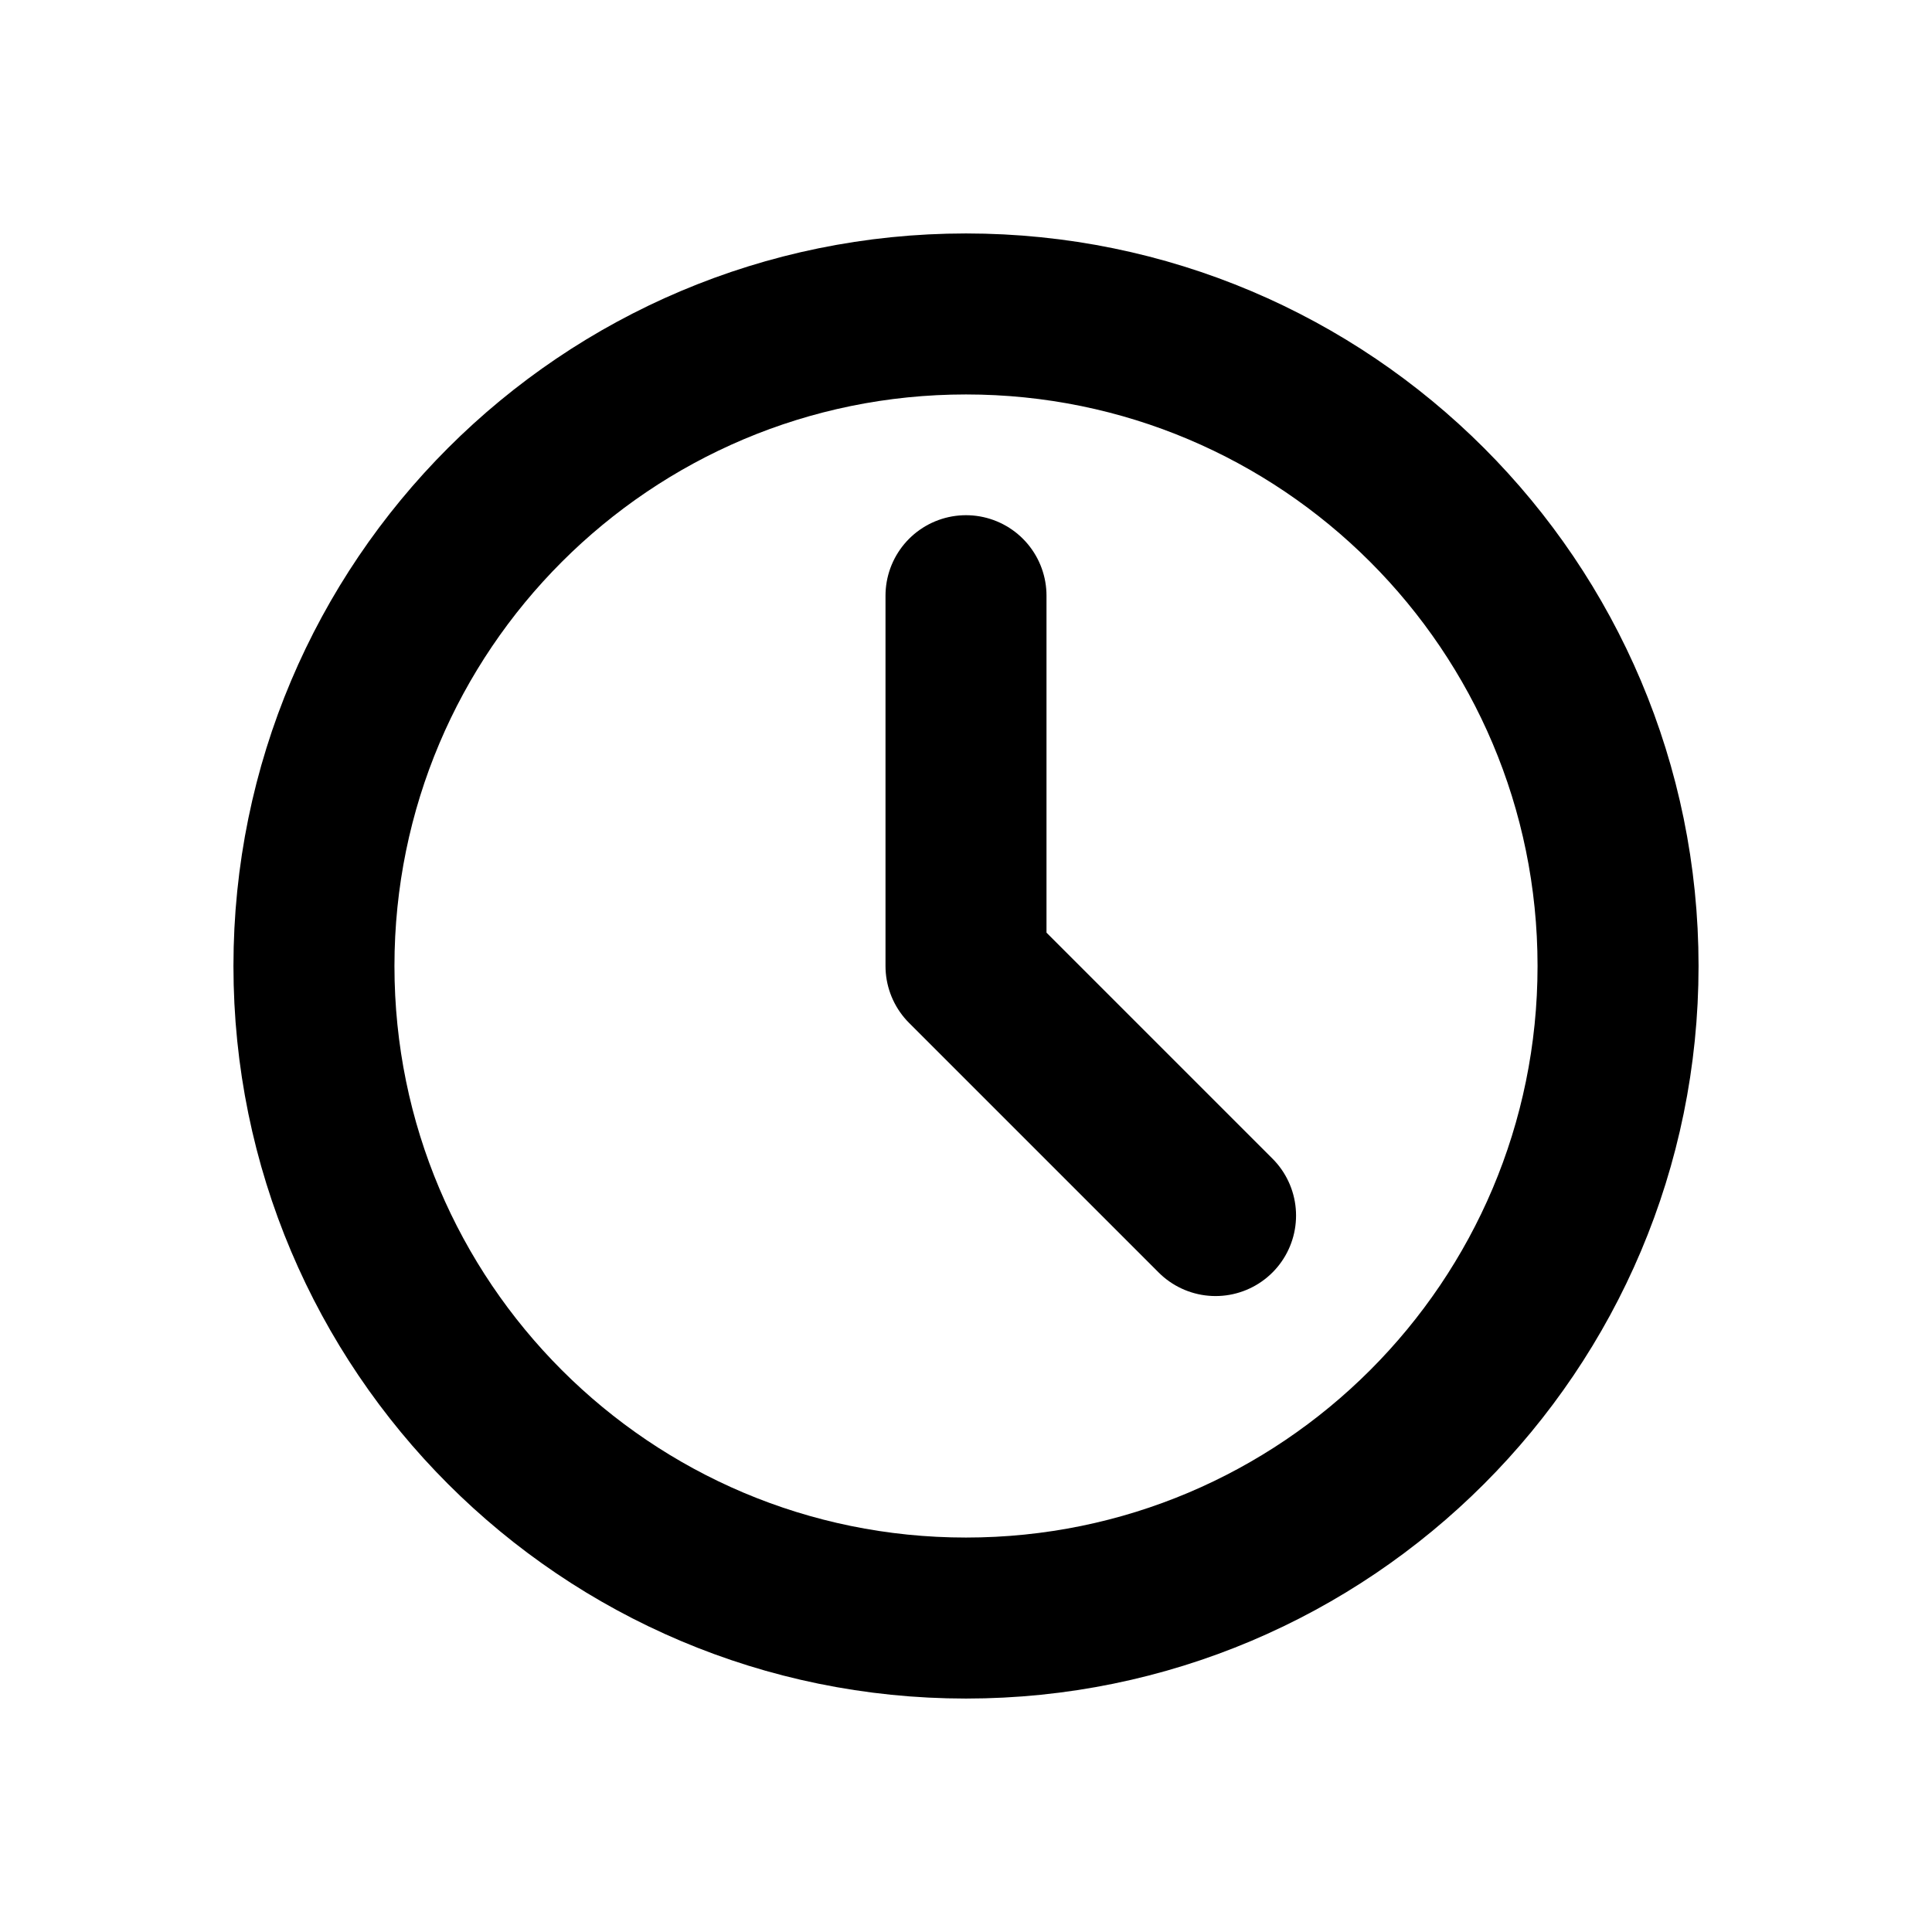
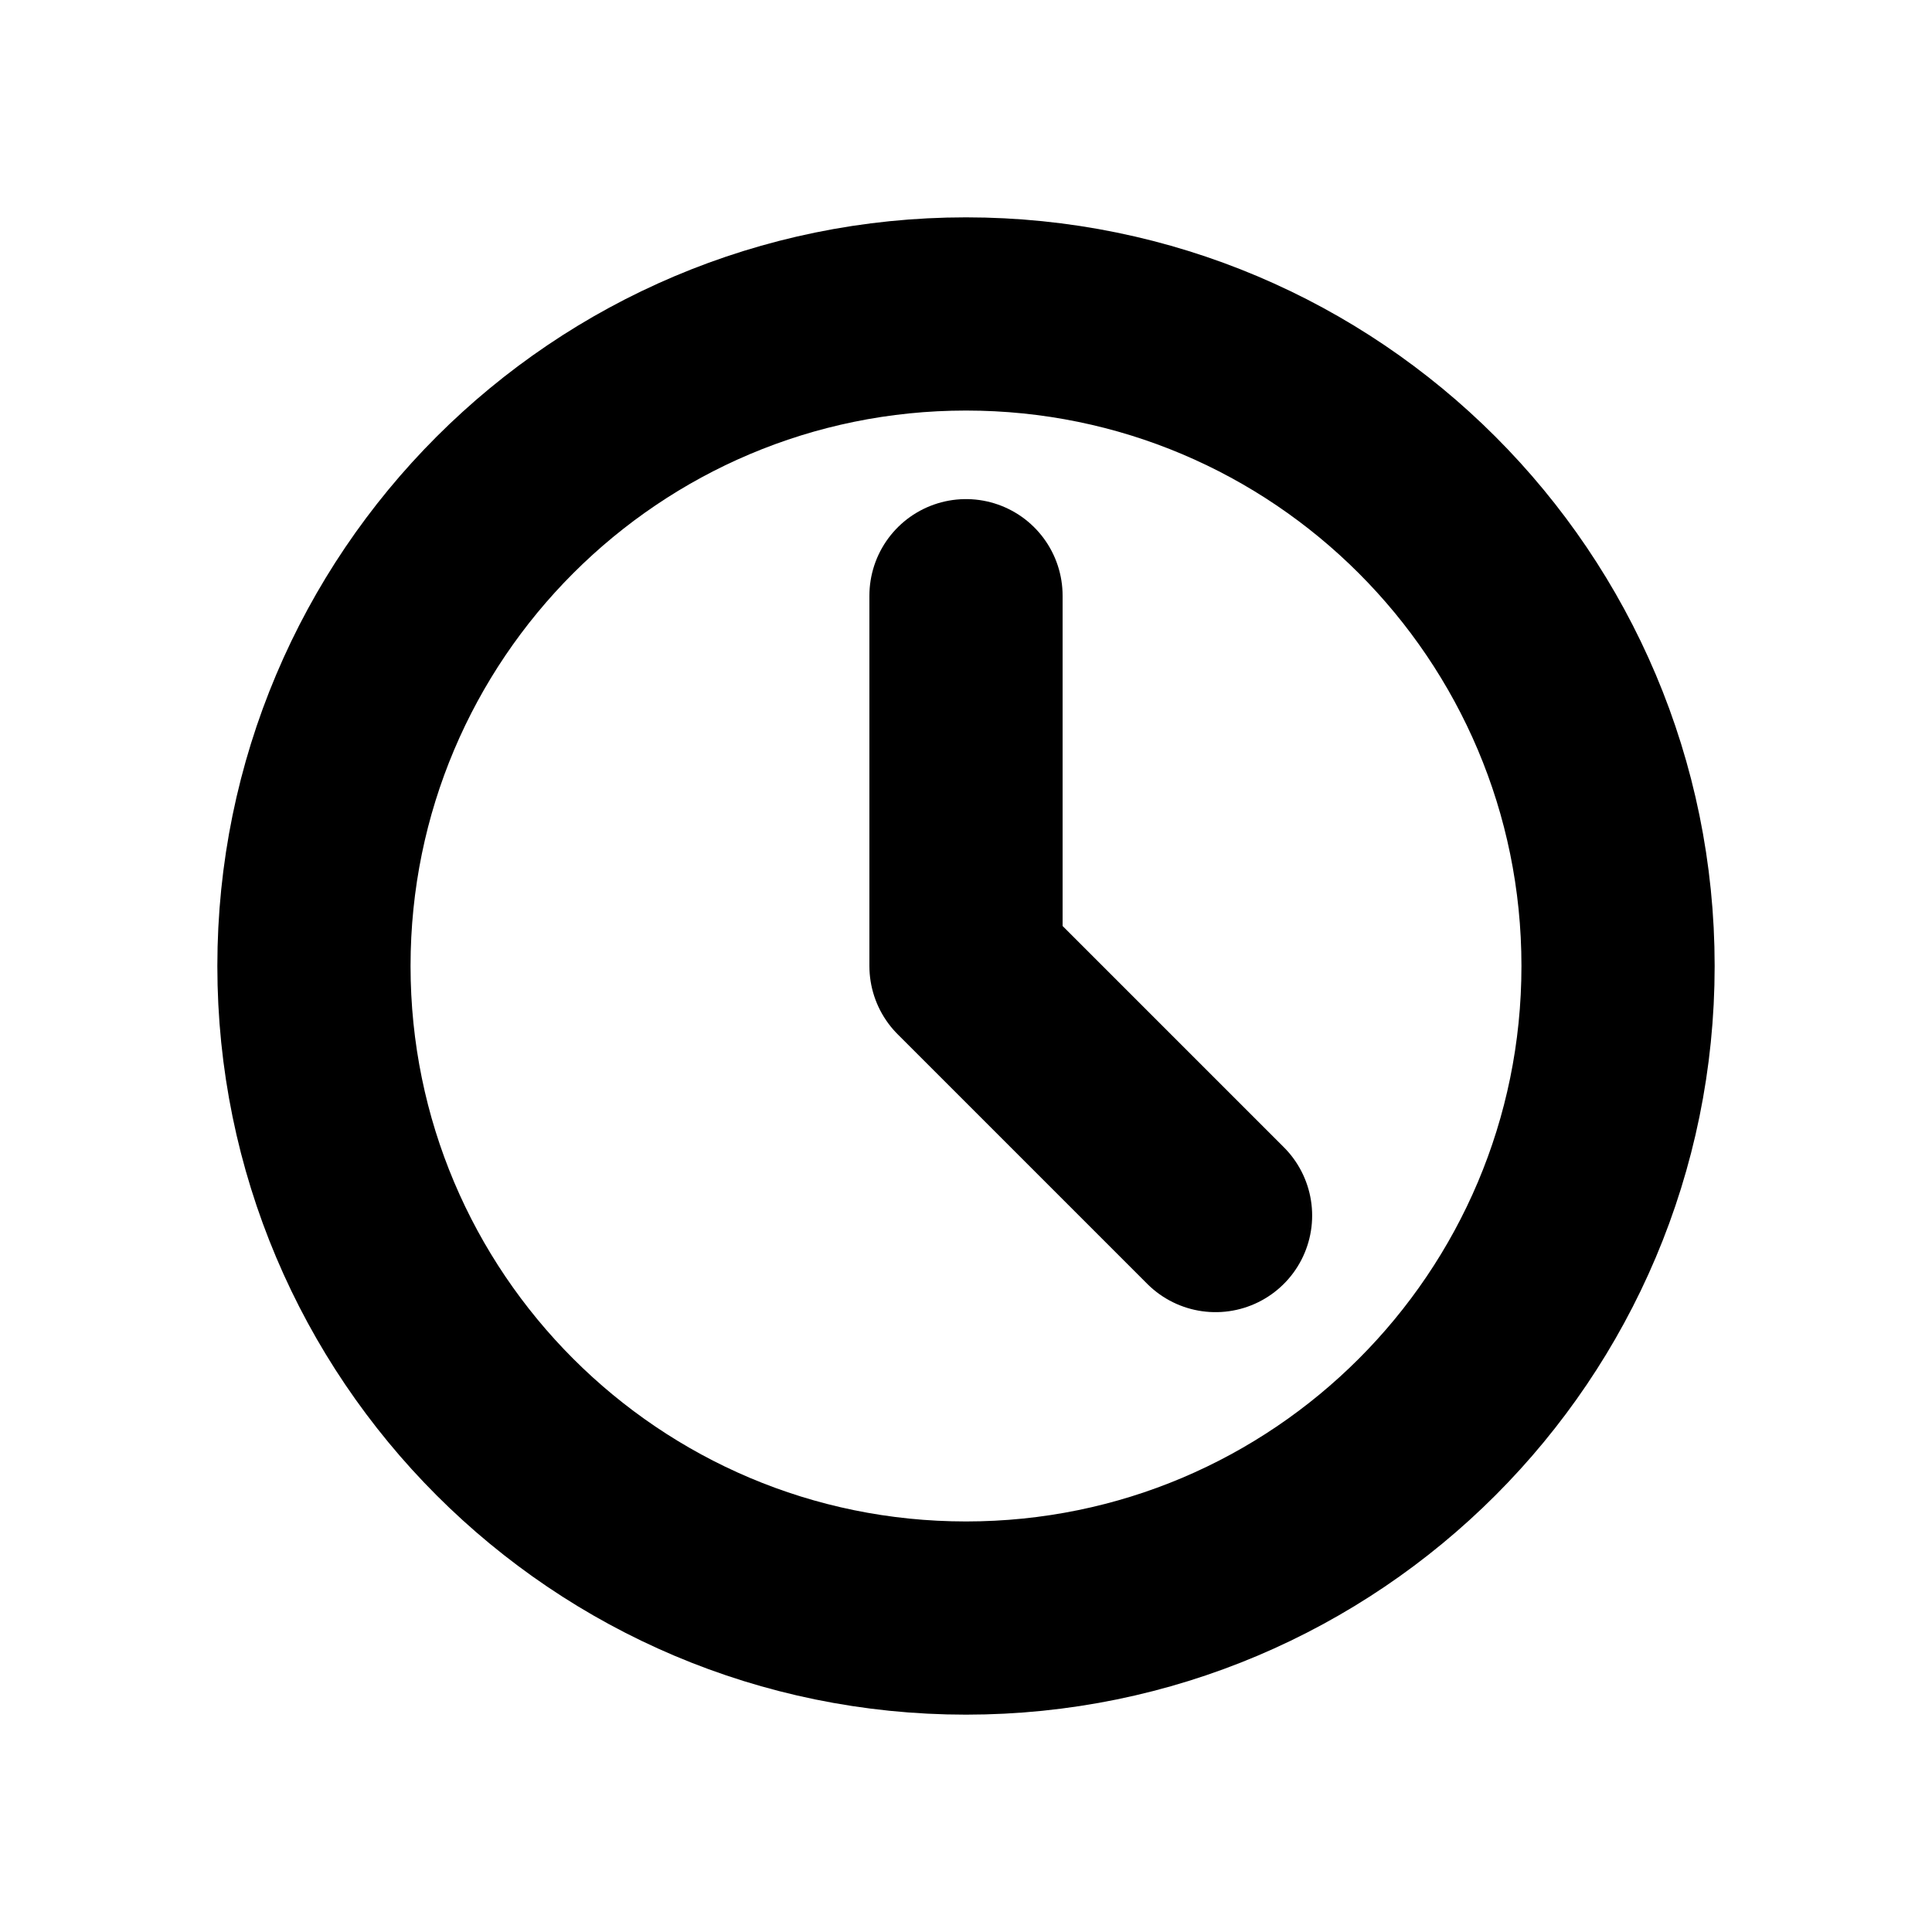
<svg xmlns="http://www.w3.org/2000/svg" viewBox="0 0 24 24" width="24" height="24" fill="none">
-   <path d="M12 3.9a8.1 8.1 0 1 1 0 16.2 8.1 8.1 0 0 1 0-16.2Z" stroke="currentColor" stroke-width="2" stroke-linecap="round" stroke-linejoin="round" />
-   <path d="M12 7.4V12l3.1 3.1" stroke="currentColor" stroke-width="2" stroke-linecap="round" stroke-linejoin="round" />
+   <path d="M12 3.9a8.1 8.1 0 1 1 0 16.2 8.1 8.1 0 0 1 0-16.2Z" stroke="currentColor" stroke-width="2.4" stroke-linecap="round" stroke-linejoin="round" />
+   <path d="M12 7.4V12l3.1 3.1" stroke="currentColor" stroke-width="2.4" stroke-linecap="round" stroke-linejoin="round" />
</svg>
